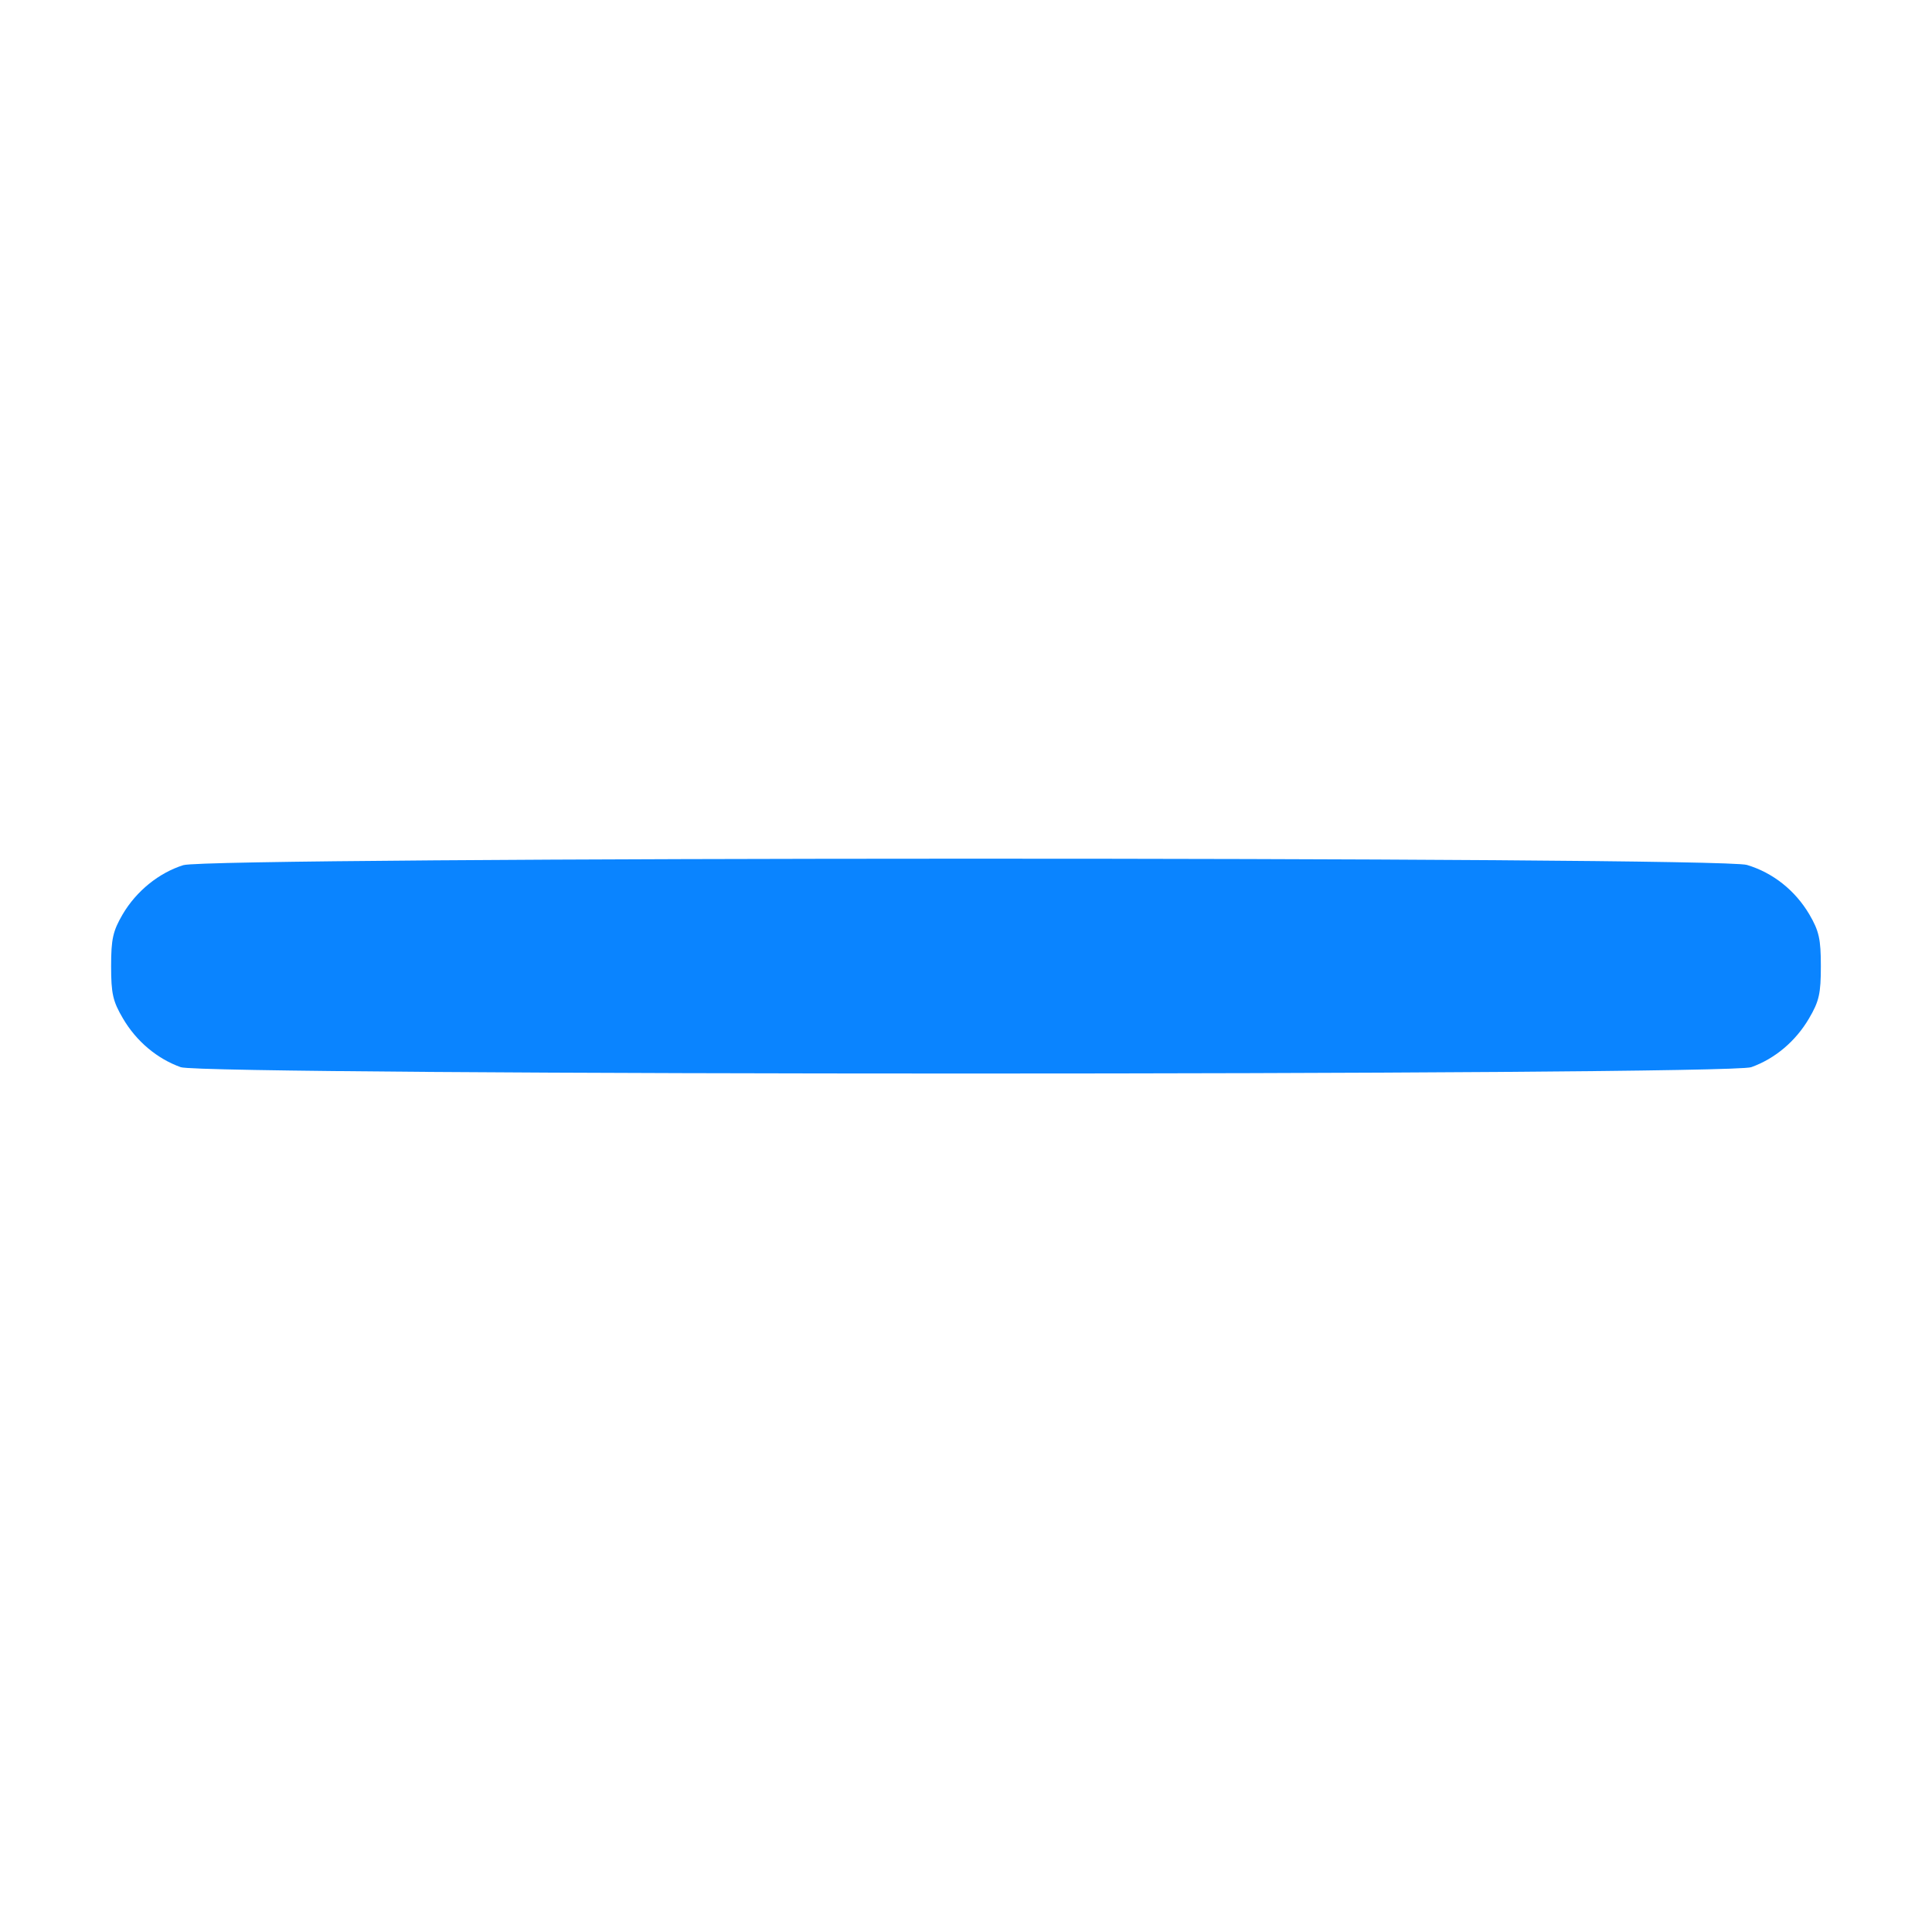
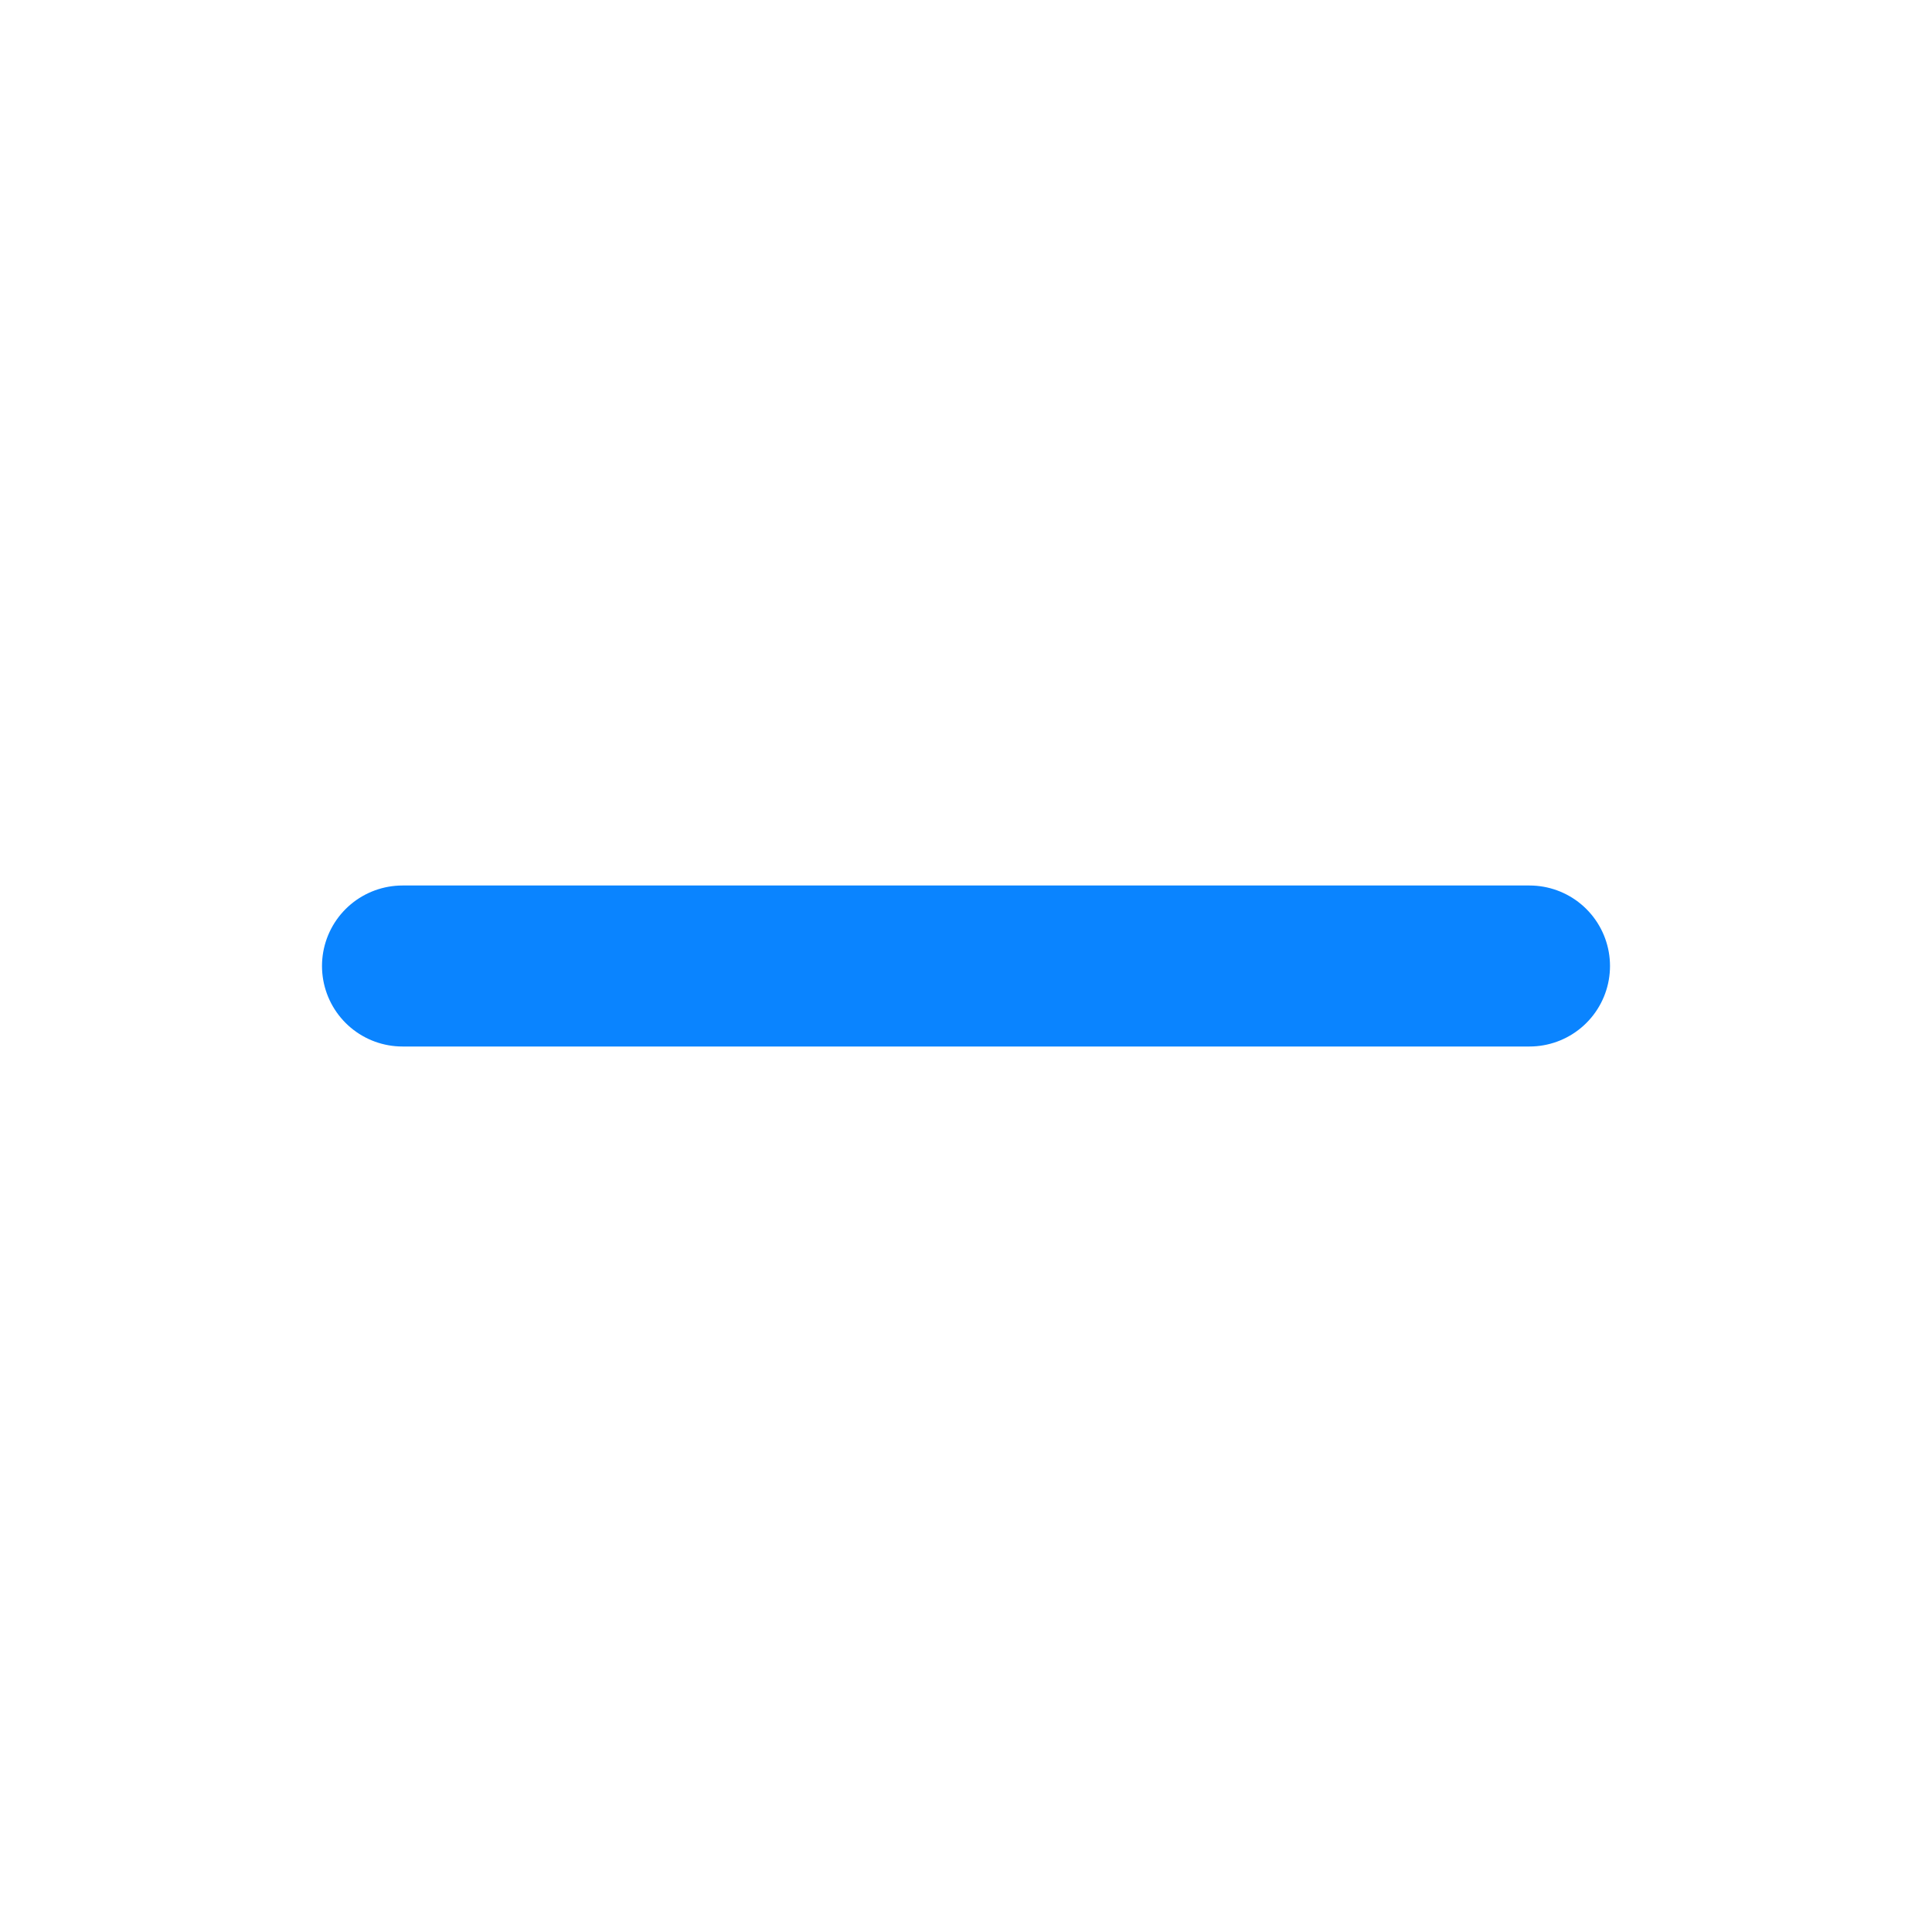
- <svg xmlns="http://www.w3.org/2000/svg" width="48" height="48" viewBox="1423.372 634.296 52.946 52.946" fill="#0a84ff">
-   <path d="M1428.399,658.004c-0.672,0.211 -1.289,0.71 -1.665,1.348c-0.267,0.458 -0.317,0.675 -0.317,1.421c0,0.752 0.047,0.963 0.326,1.436c0.367,0.625 0.934,1.101 1.582,1.333c0.655,0.232 42.384,0.232 43.039,0c0.649,-0.232 1.215,-0.708 1.582,-1.333c0.279,-0.473 0.326,-0.684 0.326,-1.436c0,-0.746 -0.05,-0.963 -0.317,-1.421c-0.388,-0.655 -0.995,-1.139 -1.709,-1.353c-0.772,-0.232 -42.108,-0.226 -42.848,0.006" />
+ <svg xmlns="http://www.w3.org/2000/svg" width="48" height="48" viewBox="0 0 24 24" fill="none" stroke="#0a84ff" stroke-width="2" stroke-linecap="round" stroke-linejoin="round">
+   <path d="M5 12h14" />
</svg>
